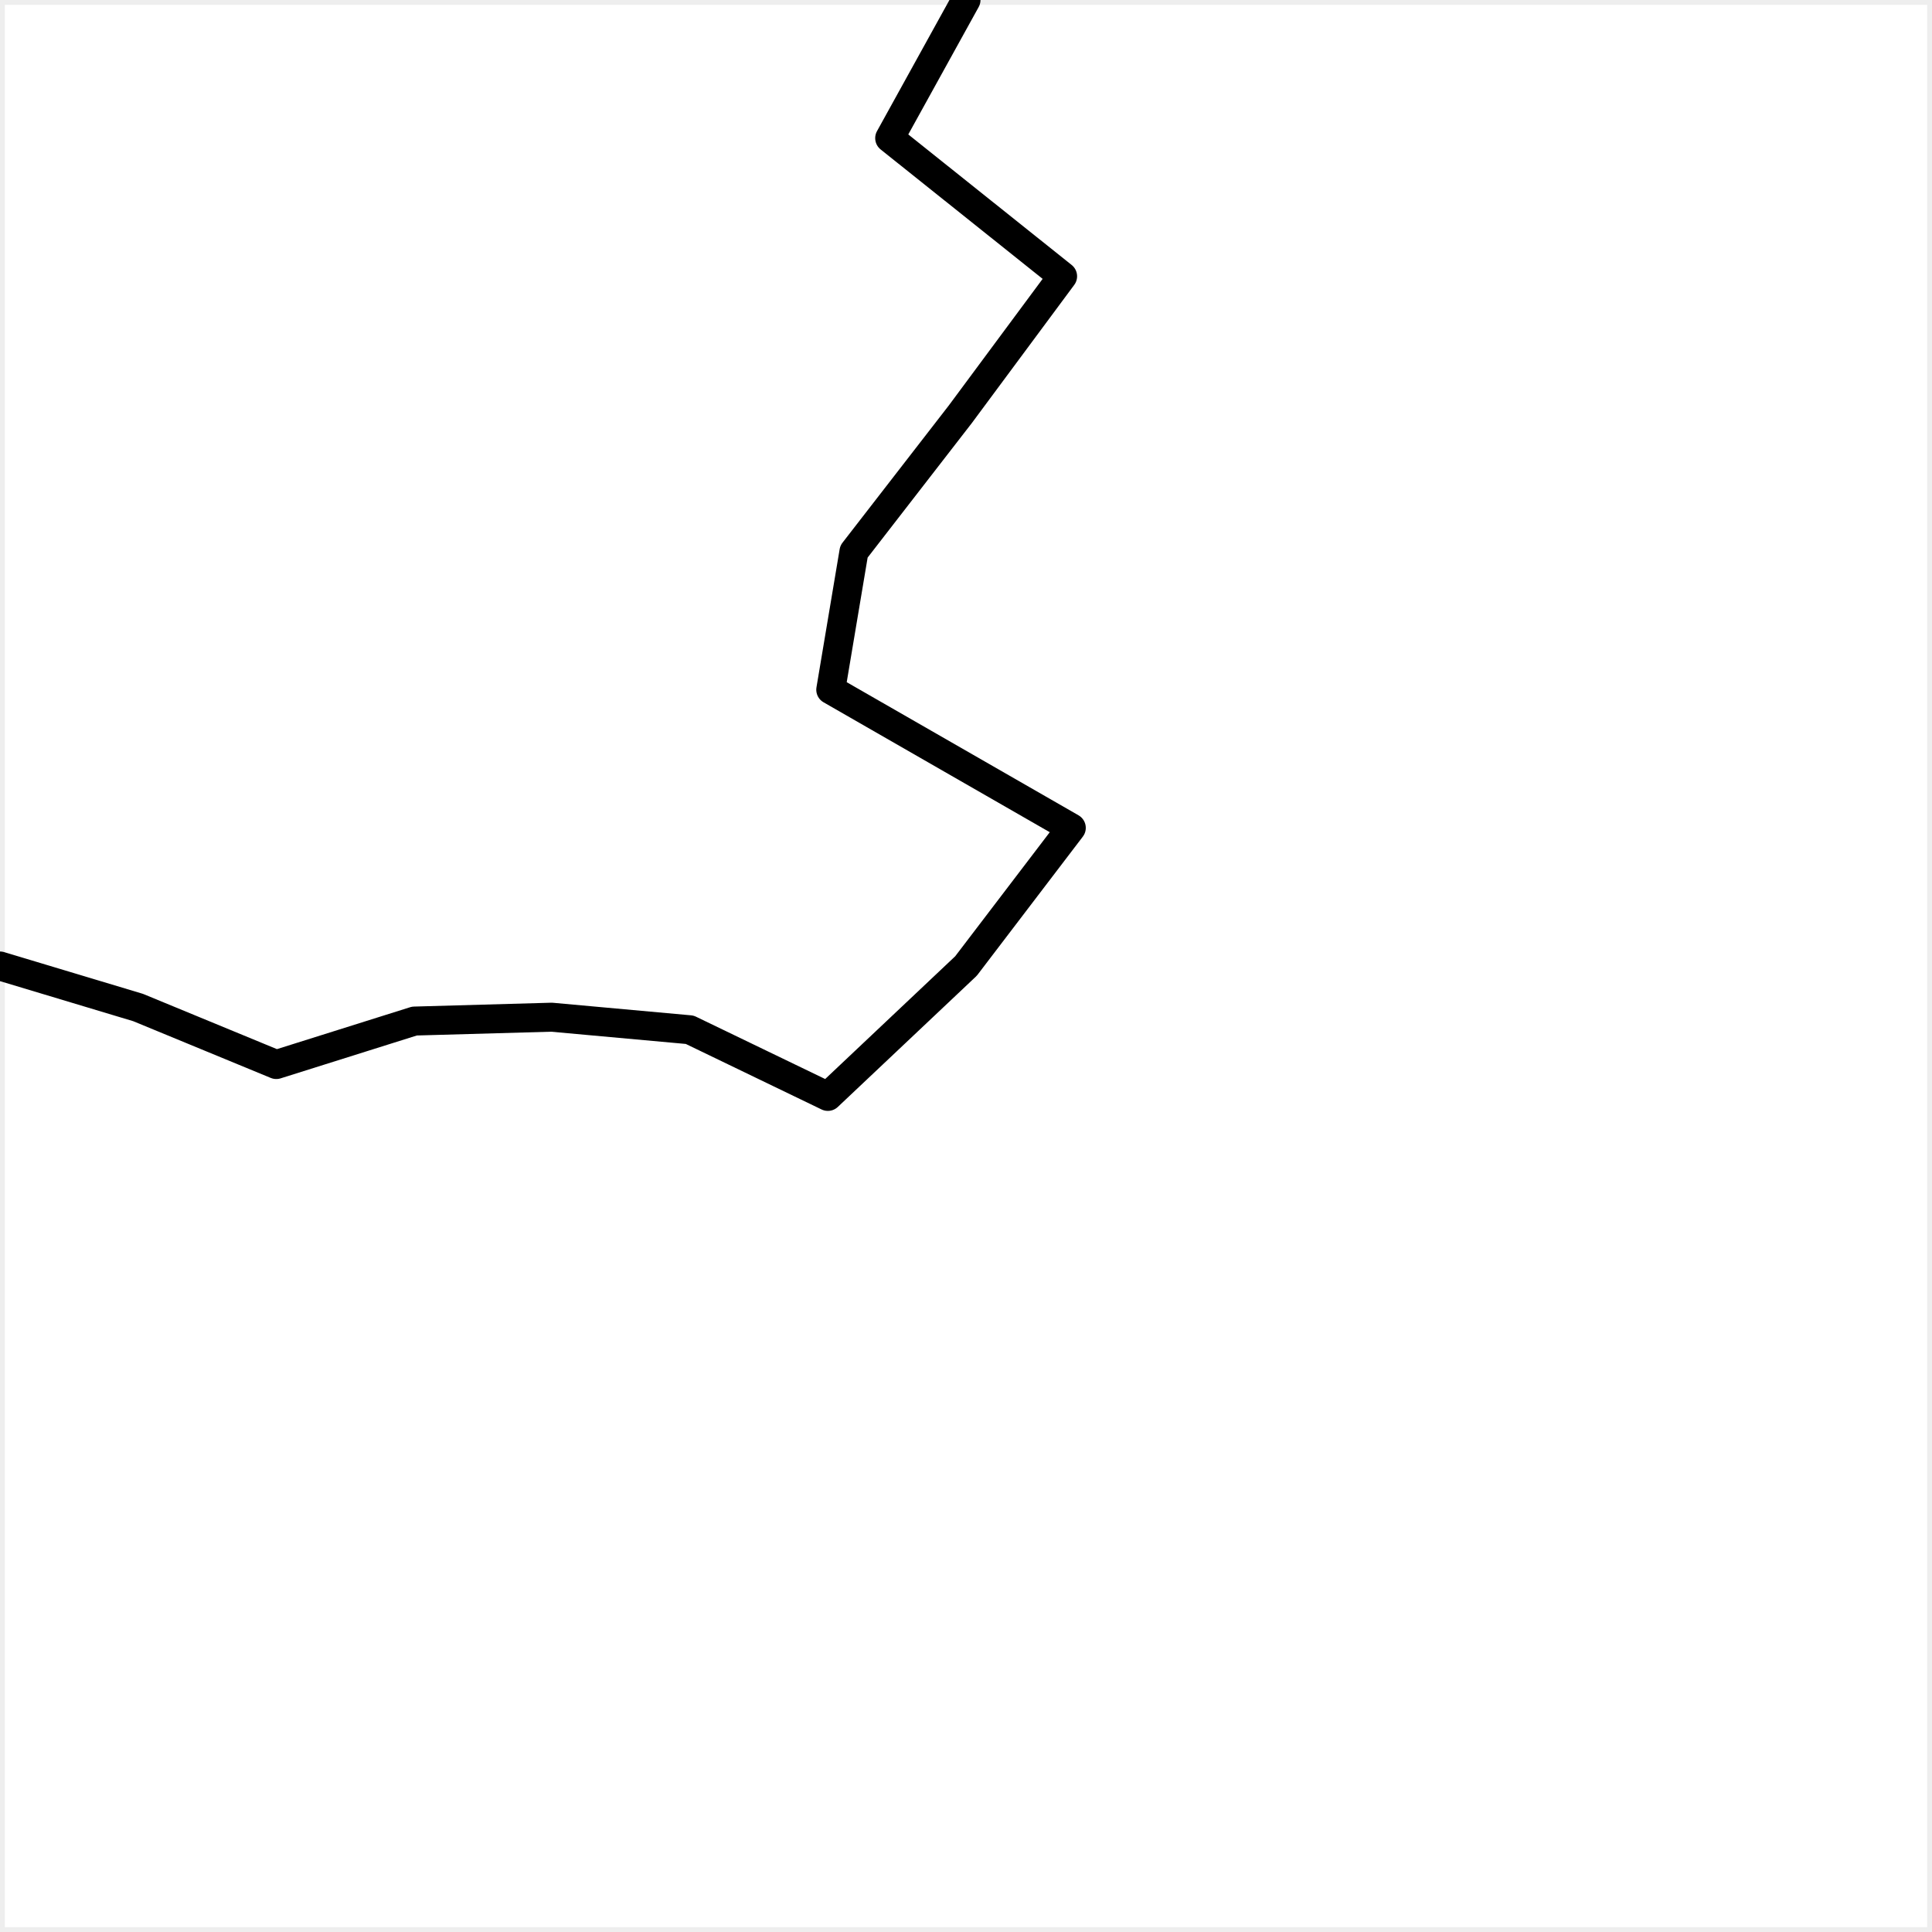
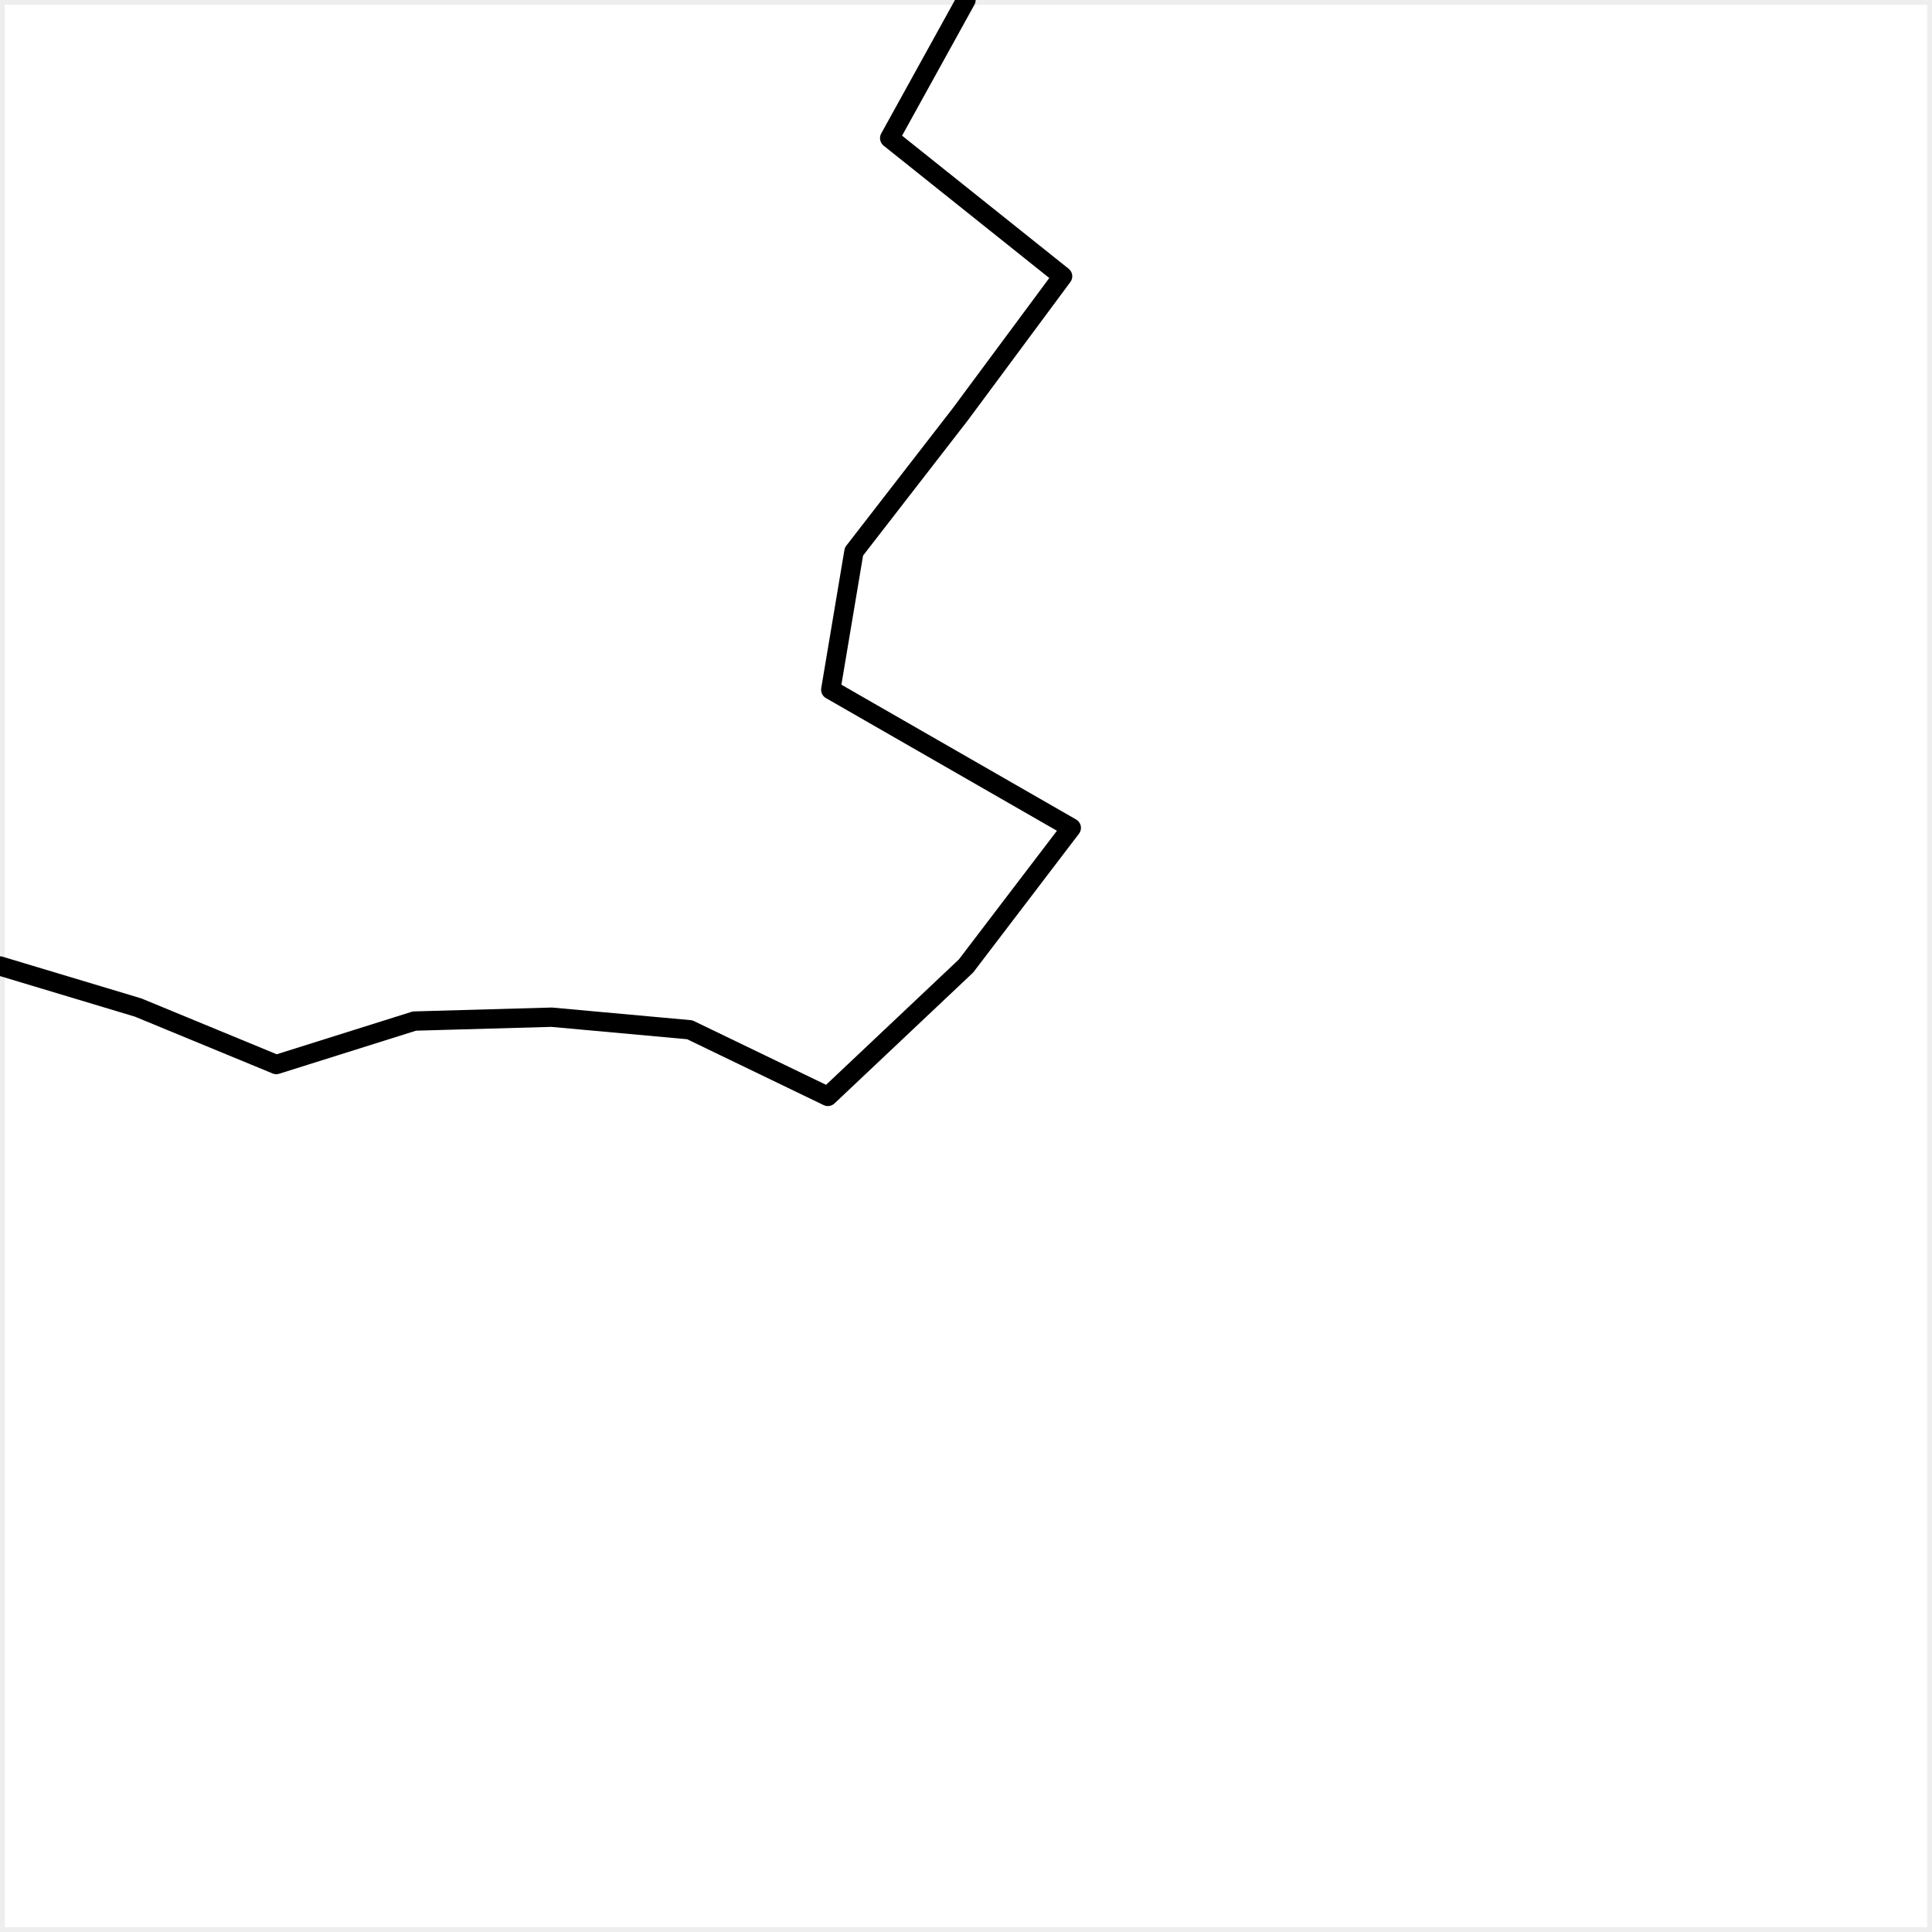
<svg xmlns="http://www.w3.org/2000/svg" width="20mm" height="20mm" viewBox="0 0 20 20">
  <rect x="0" y="0" width="20" height="20" fill="white" stroke="#eee" stroke-width="0.1" />
-   <polyline points="10,0 9.21,1.43 11,2.86 9.94,4.29 8.84,5.71 8.6,7.14 11.09,8.57 10,10 8.57,11.35 7.14,10.66 5.71,10.53 4.29,10.57 2.86,11.02 1.43,10.43 0,10" fill="none" stroke="black" stroke-width="0.3" stroke-linecap="round" stroke-linejoin="round" />
+   <polyline points="10,0 9.21,1.43 11,2.86 9.94,4.29 8.84,5.71 8.6,7.14 11.09,8.57 10,10 8.57,11.35 7.14,10.66 5.71,10.53 4.29,10.57 2.86,11.02 1.43,10.43 0,10" fill="none" stroke="black" stroke-width="0.2" stroke-linecap="round" stroke-linejoin="round" />
</svg>
